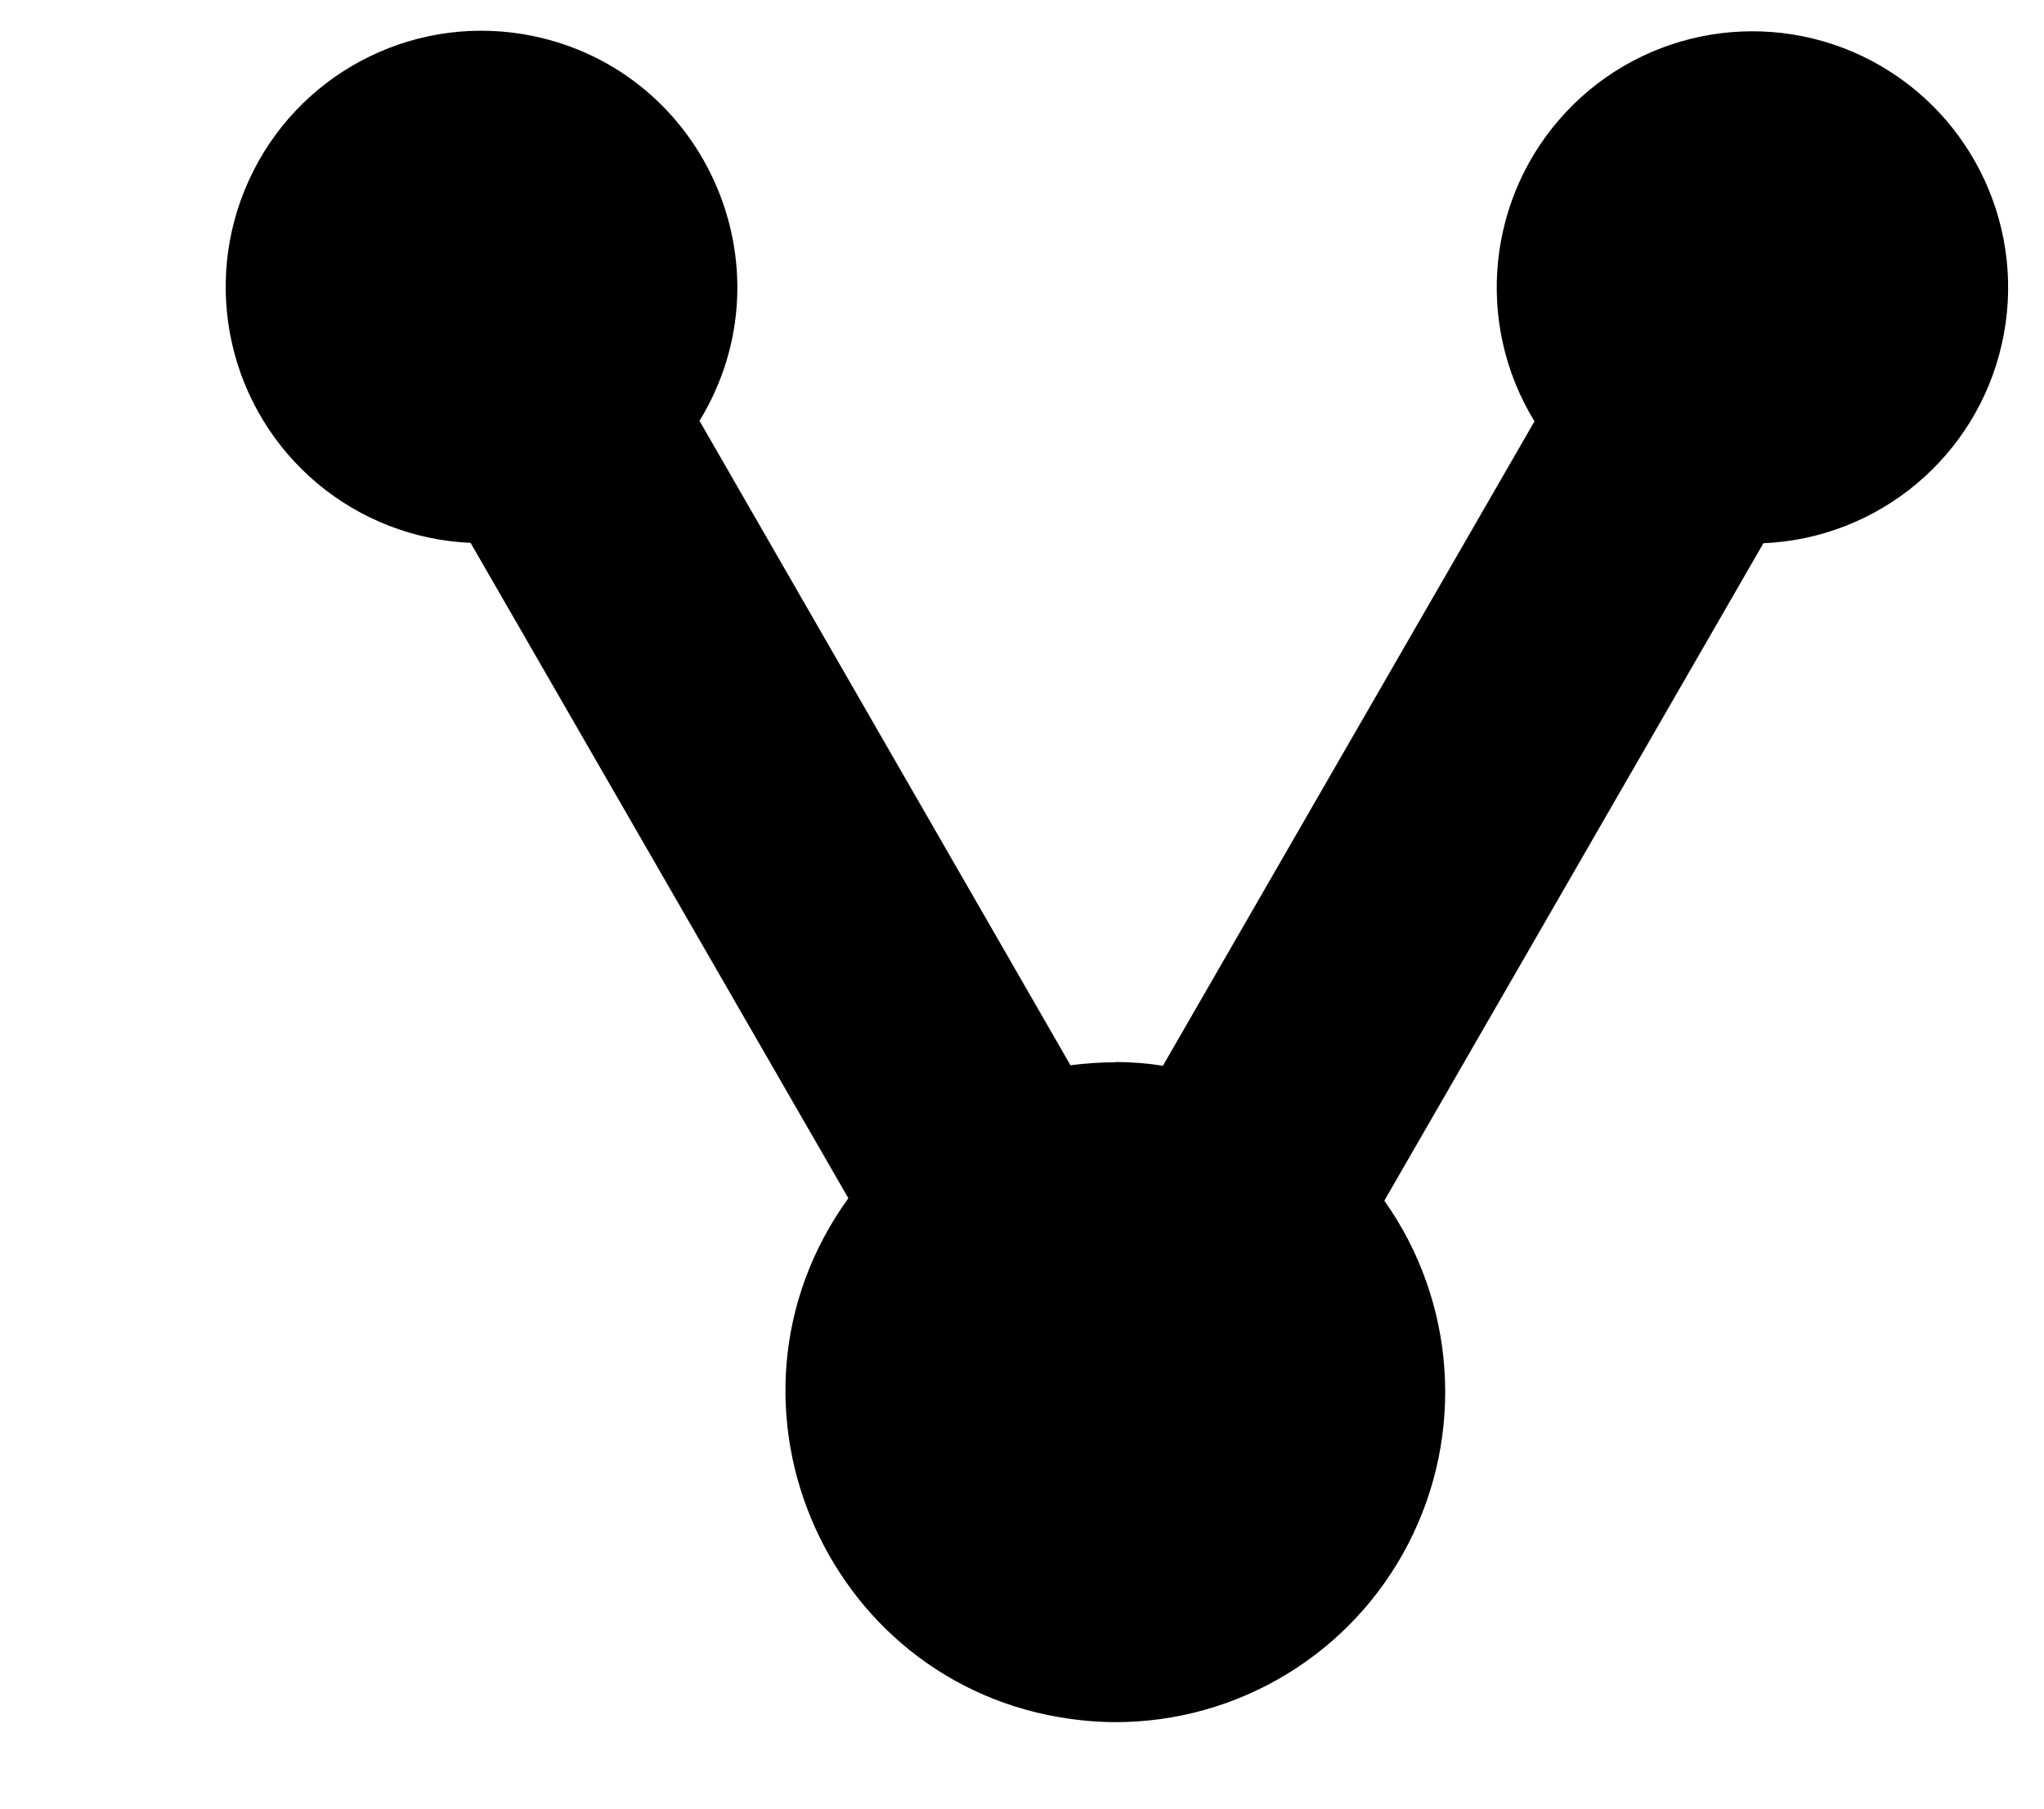
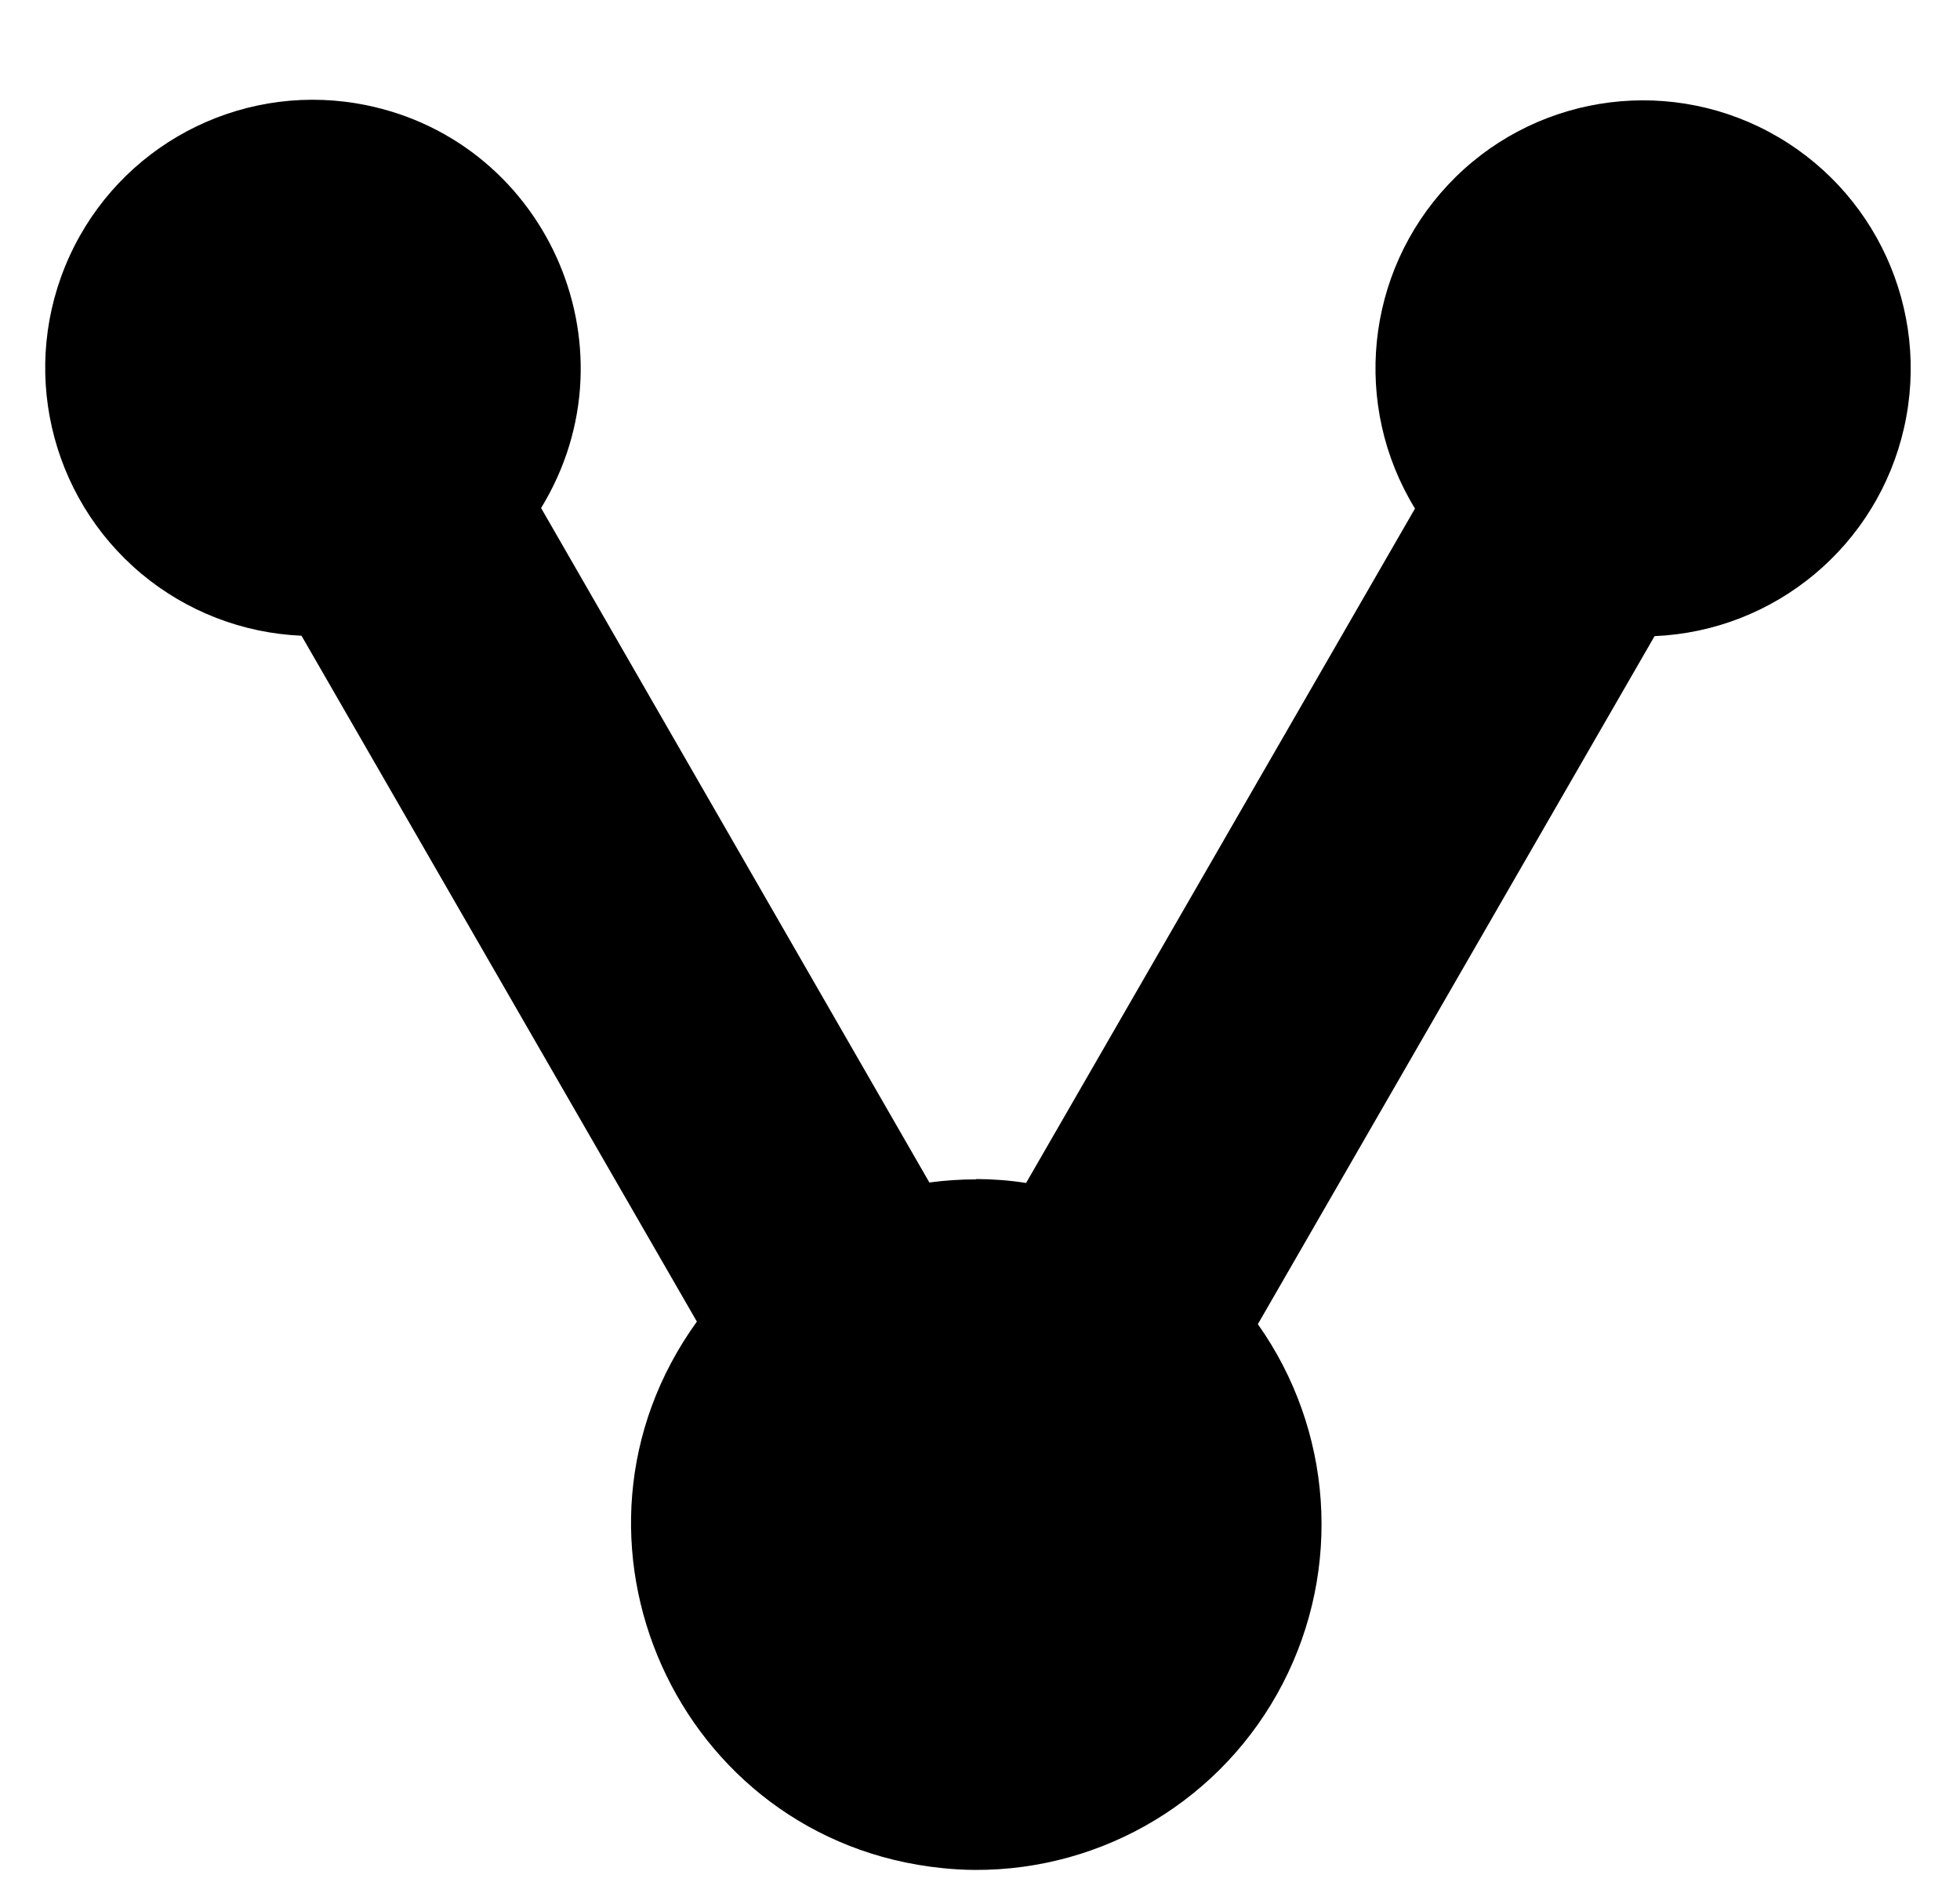
- <svg xmlns="http://www.w3.org/2000/svg" viewBox="280 34 24 28" width="26" height="23">
+ <svg xmlns="http://www.w3.org/2000/svg" viewBox="279 33 29 28">
  <path d="M 293.443 50.446 C 293.211 50.446 292.981 50.461 292.751 50.492 L 287.006 40.515 C 288.473 38.115 287.048 34.993 284.274 34.529 C 282.51 34.237 280.77 35.164 280.028 36.791 C 279.285 38.418 279.721 40.341 281.093 41.488 C 281.761 42.045 282.593 42.367 283.461 42.404 L 289.311 52.55 C 287.006 55.743 289.021 60.234 292.939 60.634 C 293.1 60.651 293.262 60.66 293.424 60.661 C 295.34 60.67 297.099 59.606 297.979 57.905 C 298.861 56.203 298.719 54.152 297.611 52.588 L 303.481 42.41 C 305.267 42.333 306.78 41.069 307.173 39.325 C 307.567 37.582 306.747 35.79 305.17 34.949 C 303.593 34.109 301.649 34.43 300.426 35.733 C 299.203 37.037 299.002 38.998 299.936 40.523 L 294.182 50.499 C 293.939 50.461 293.693 50.442 293.446 50.441 L 293.443 50.446 Z" fill="currentColor" />
</svg>
